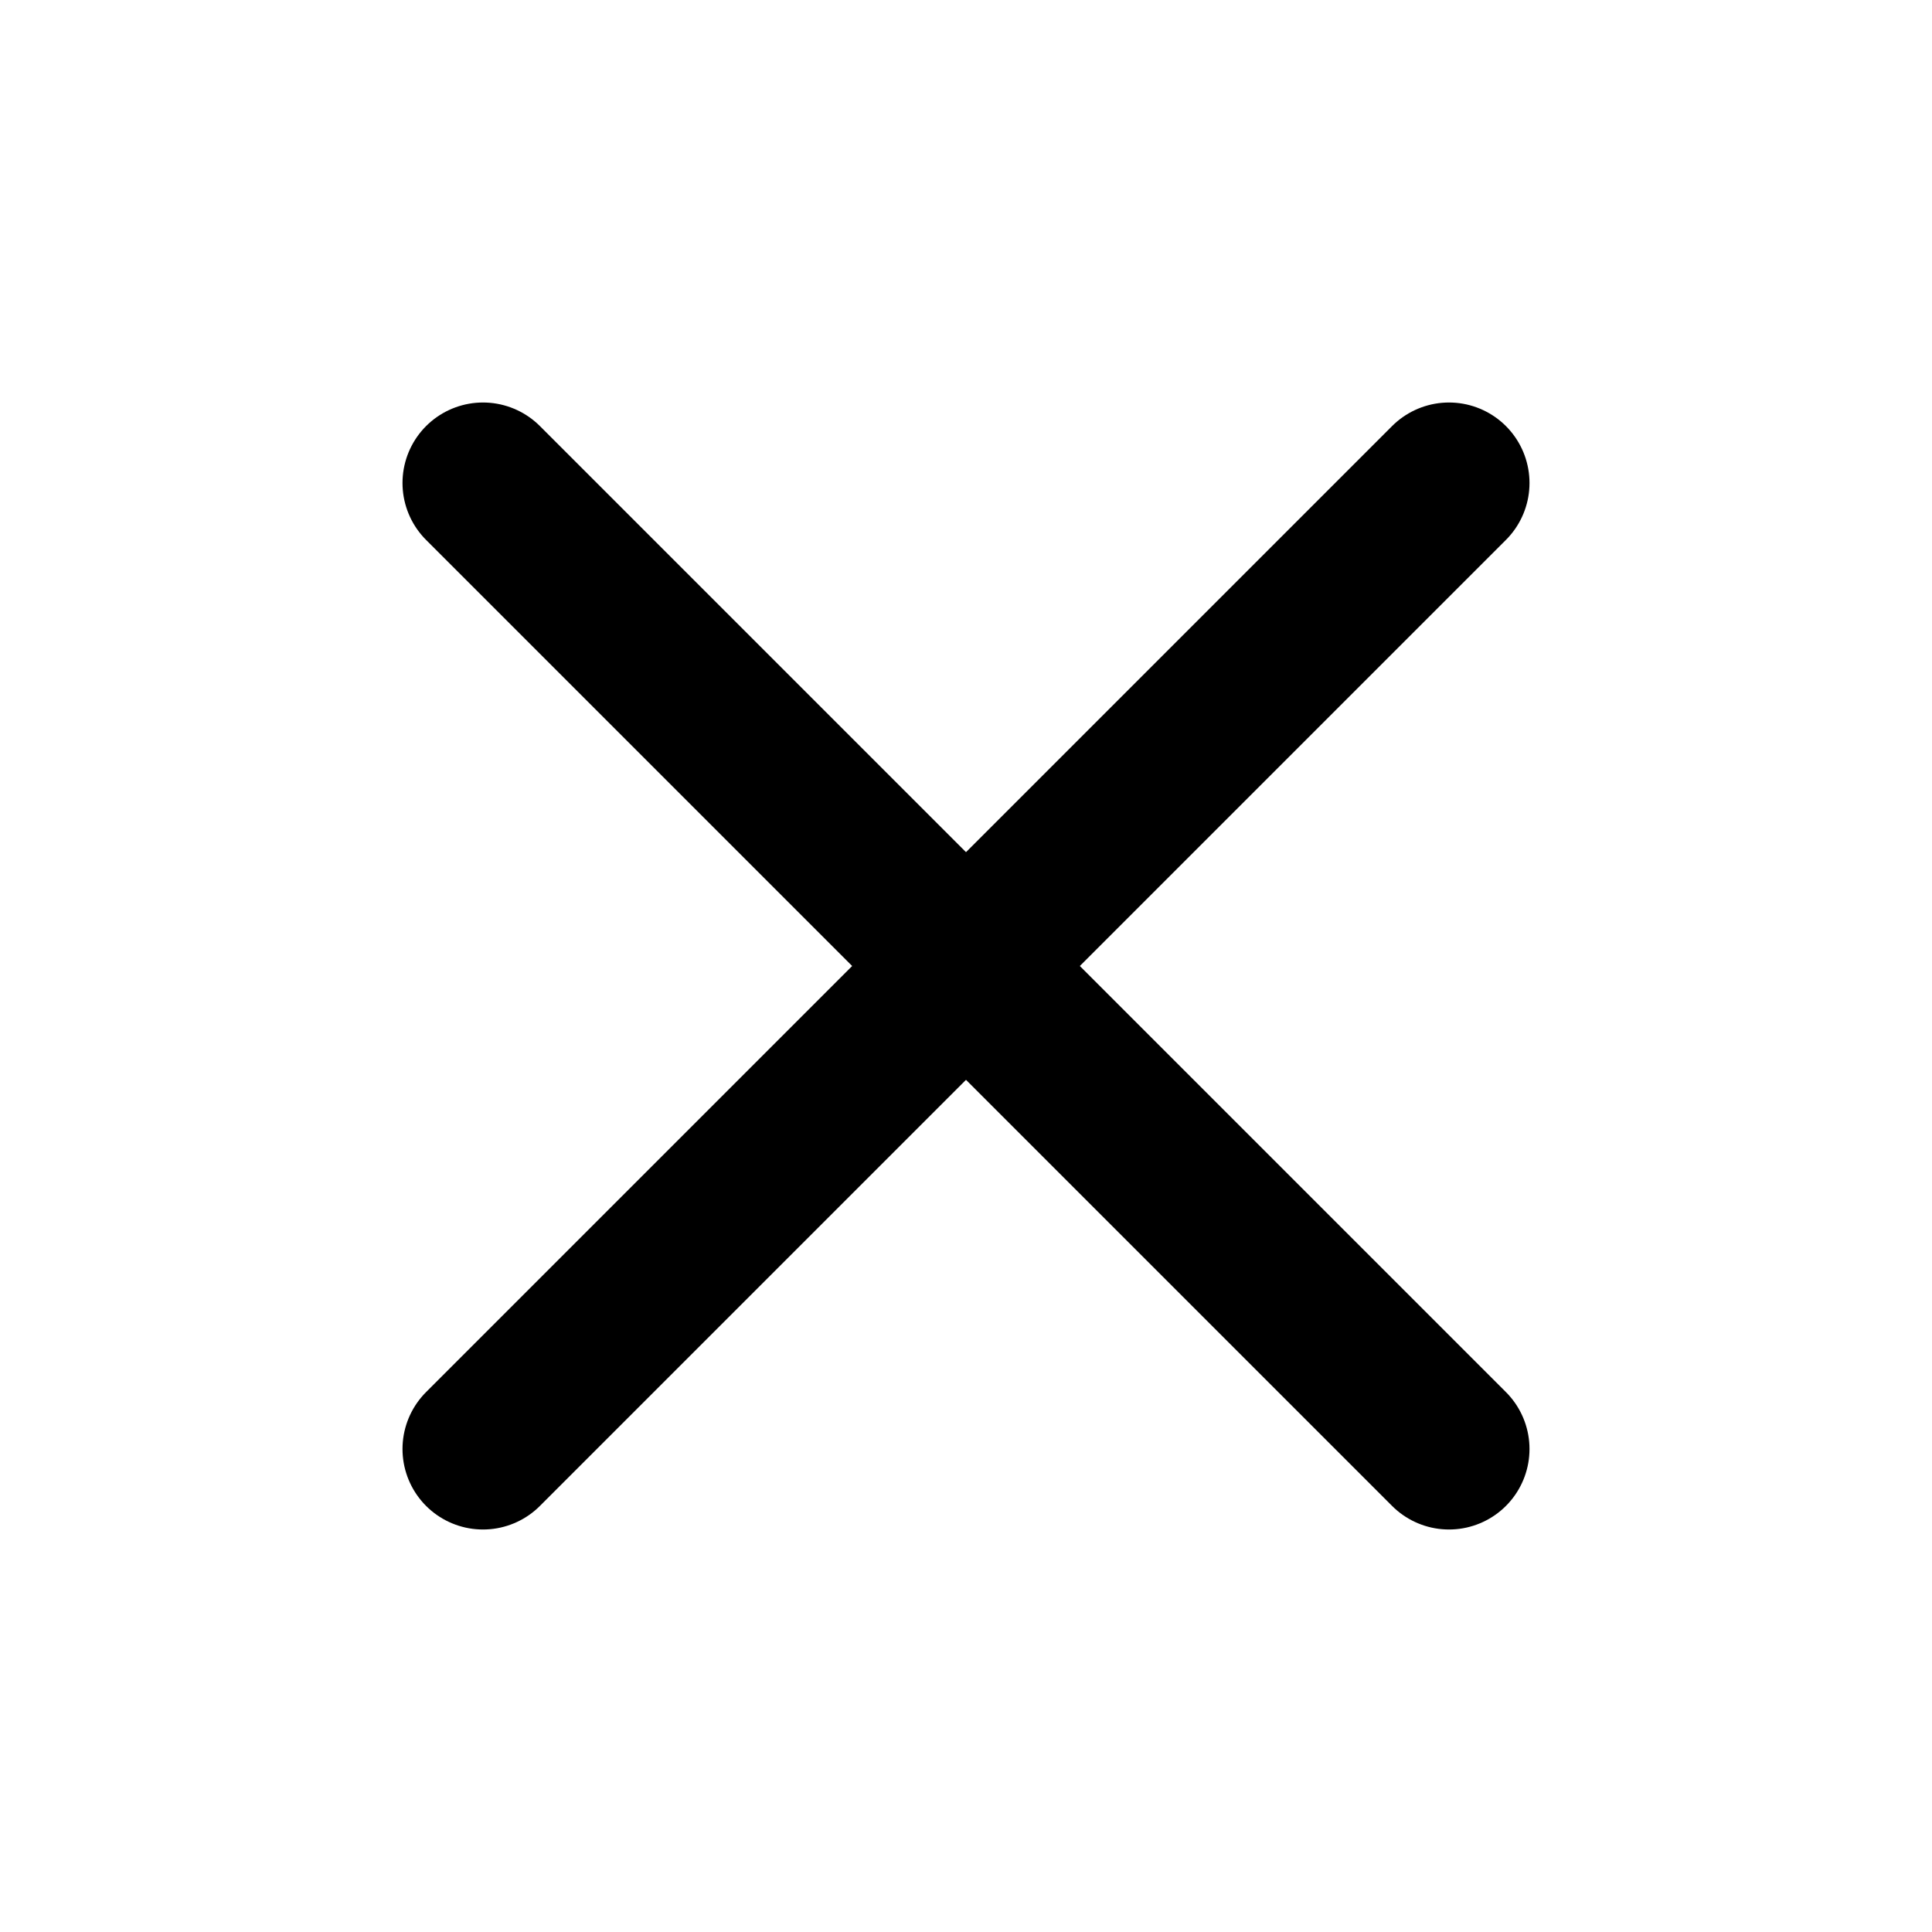
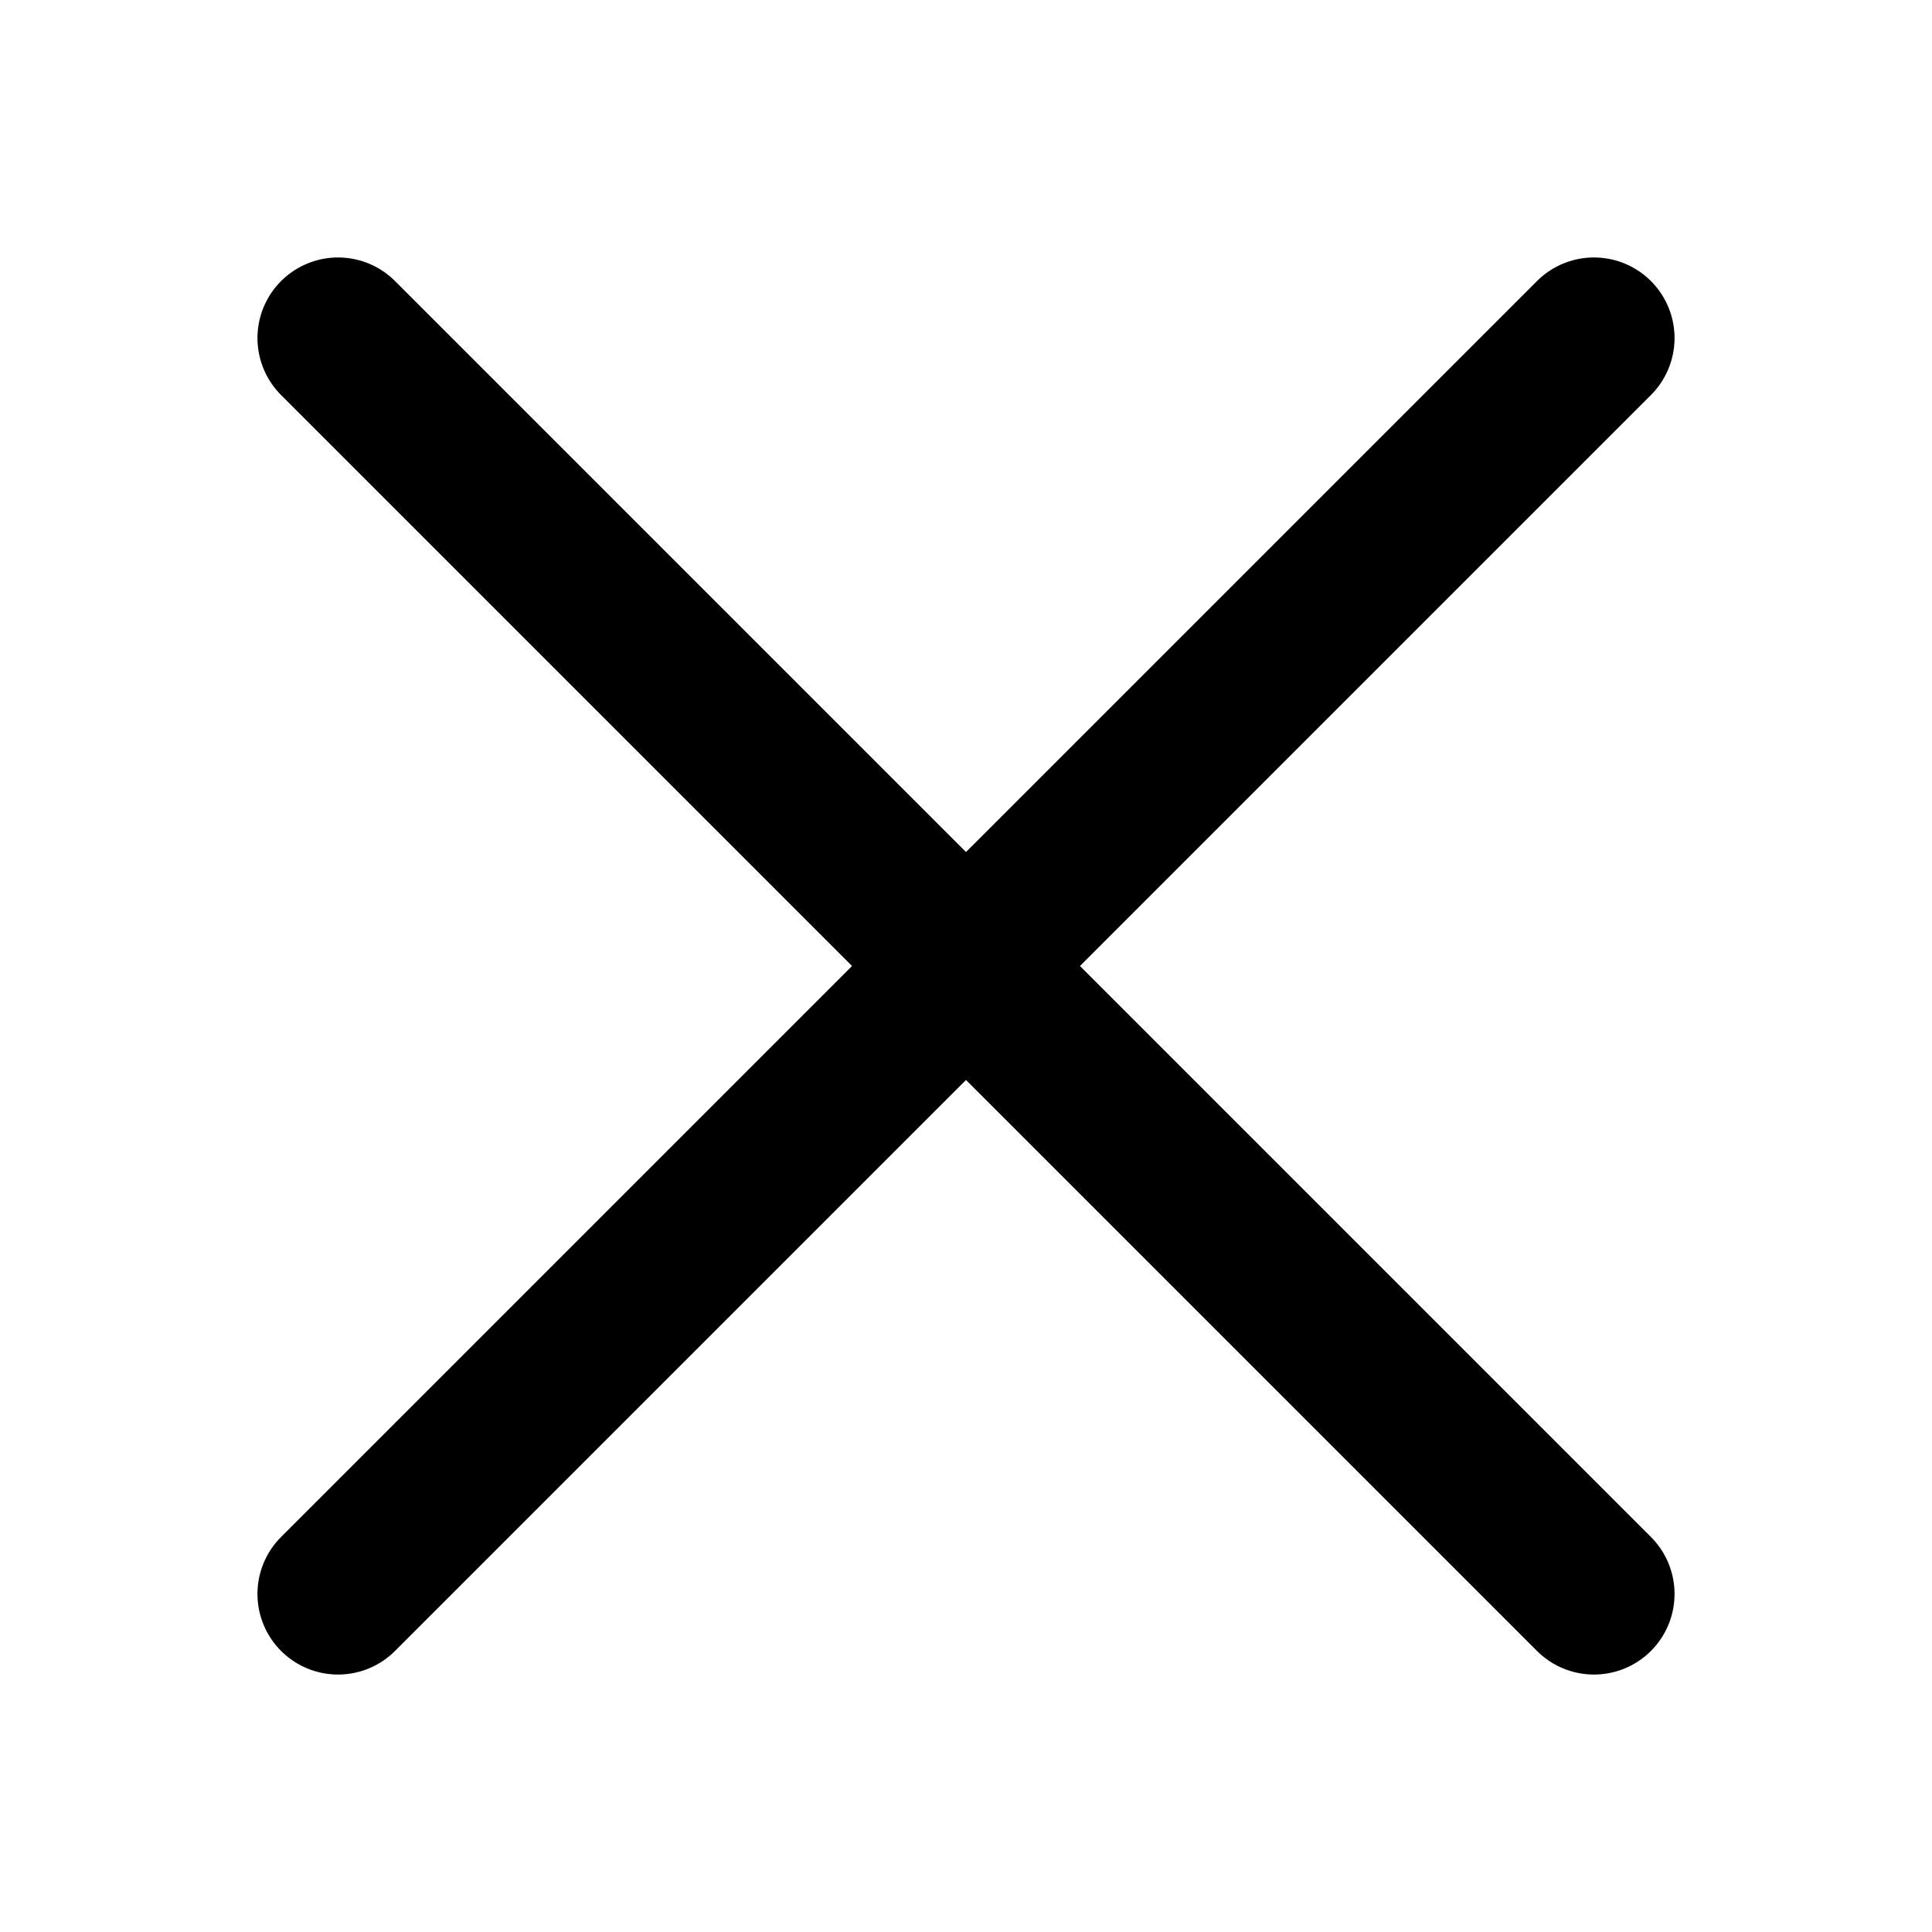
- <svg xmlns="http://www.w3.org/2000/svg" width="24" height="24" viewBox="0 0 24 24" fill="none" stroke="currentColor" stroke-width="2" stroke-linecap="round" stroke-linejoin="round">
+ <svg xmlns="http://www.w3.org/2000/svg" width="24" height="24" viewBox="2.77 2.77 18.46 18.46" fill="none" stroke="currentColor" stroke-width="1.54" stroke-linecap="round" stroke-linejoin="round">
  <path d="M18 6 6 18" />
  <path d="m6 6 12 12" />
</svg>
